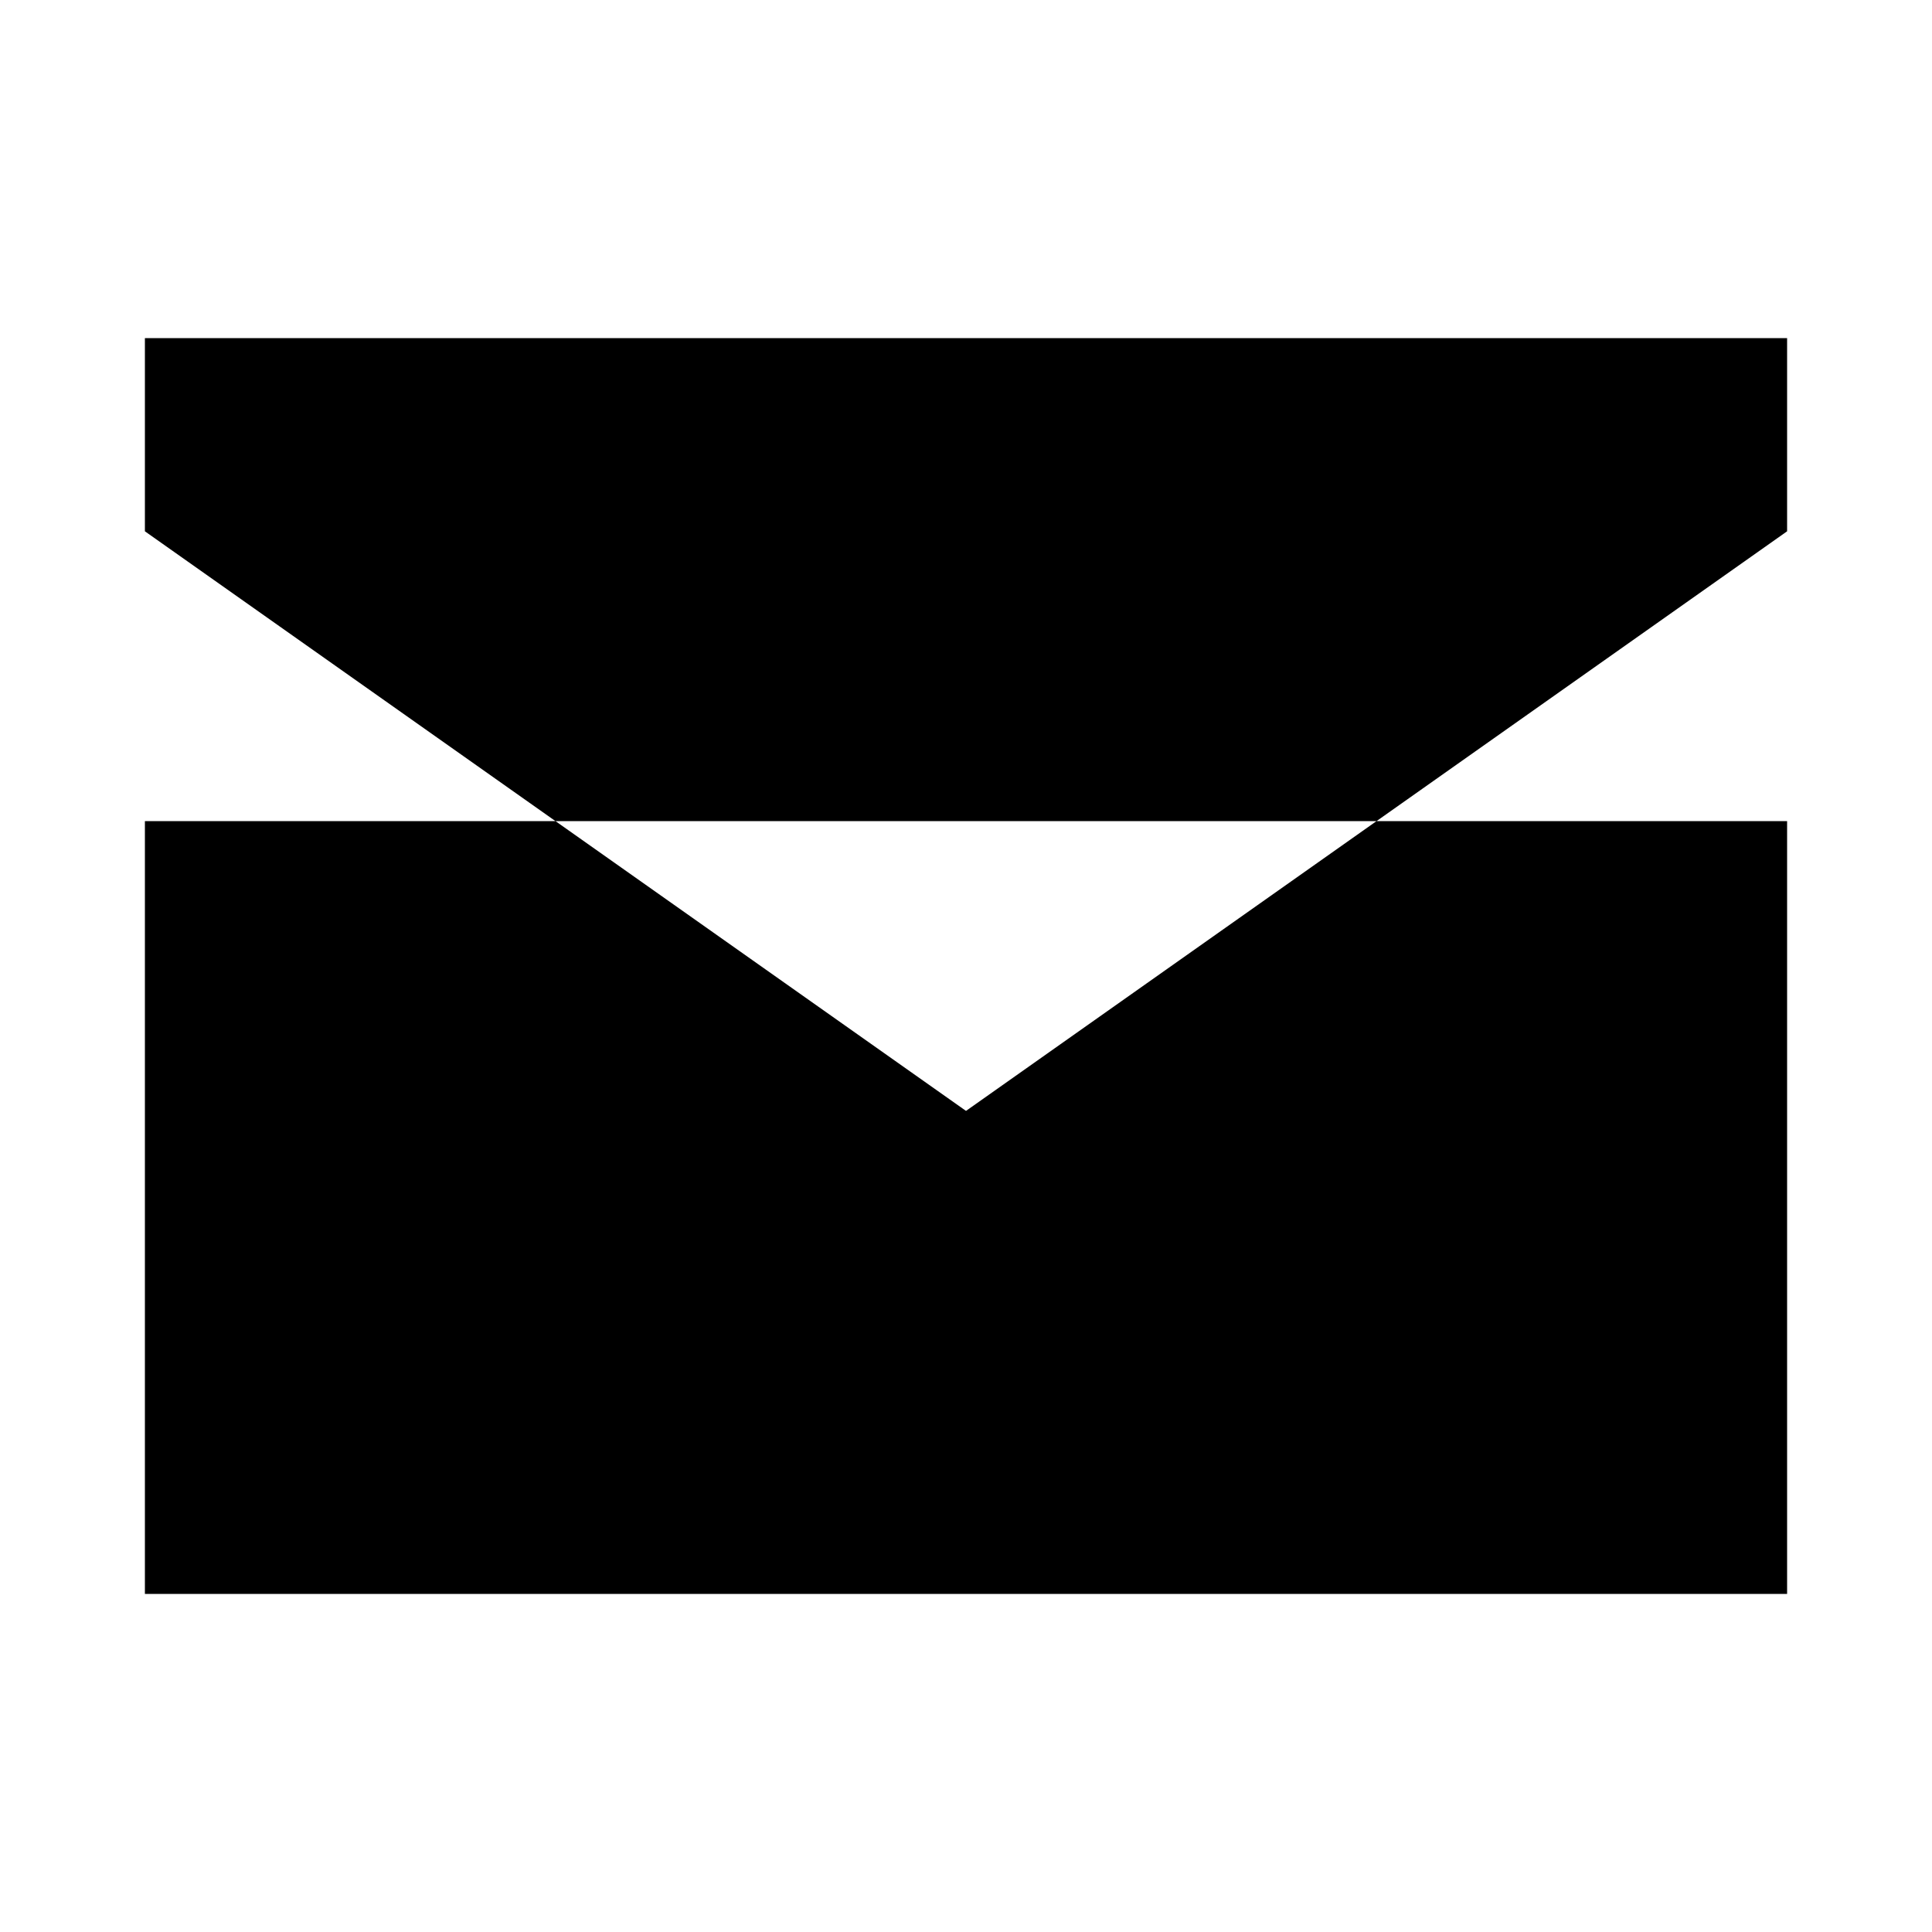
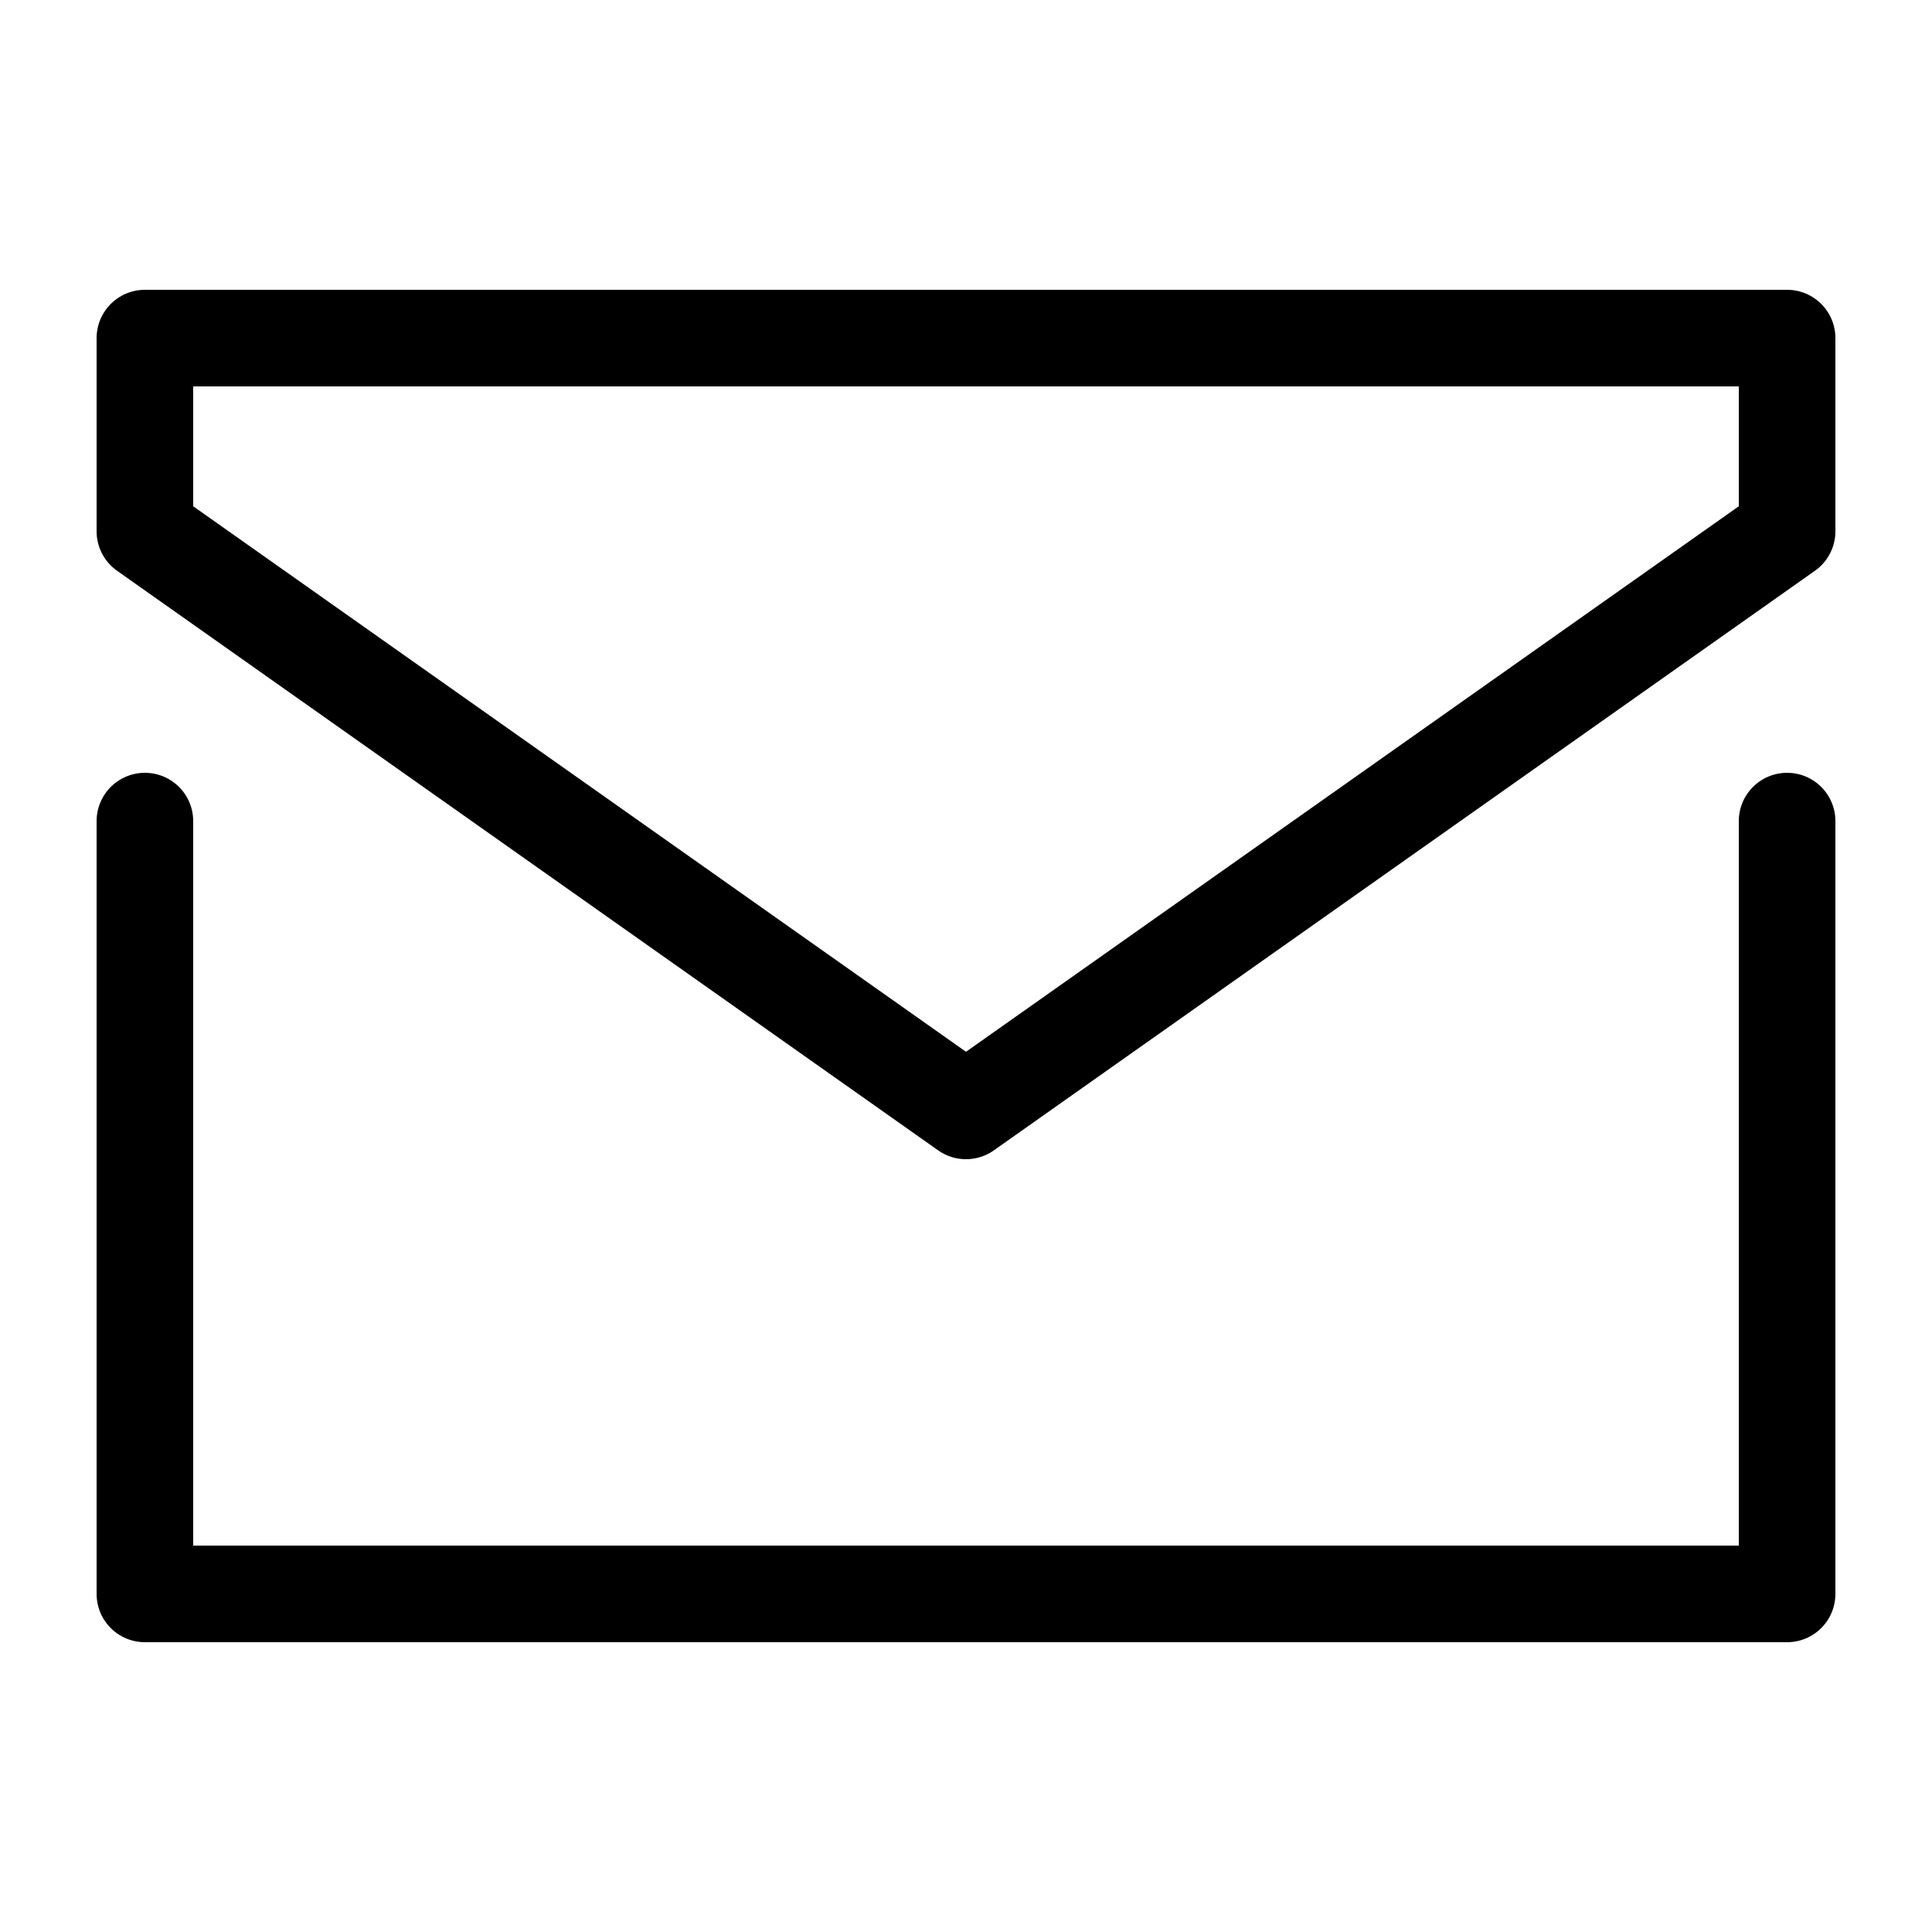
- <svg xmlns="http://www.w3.org/2000/svg" width="20" height="20" viewBox="0 0 20 20">
-   <path d="M1.5 8.5V16.5H18.5V8.5M1.5 3.5H18.5V5.5L10 11.5L1.5 5.5V3.5Z" stroke-linecap="round" stroke-linejoin="round" />
+ <svg xmlns="http://www.w3.org/2000/svg" width="20" height="20" viewBox="0 0 20 20" fill="none">
+   <path d="M1.5 8.5V16.5H18.5V8.5M1.5 3.5H18.5V5.5L10 11.5L1.5 5.5V3.5Z" stroke="black" stroke-linecap="round" stroke-linejoin="round" />
</svg>
